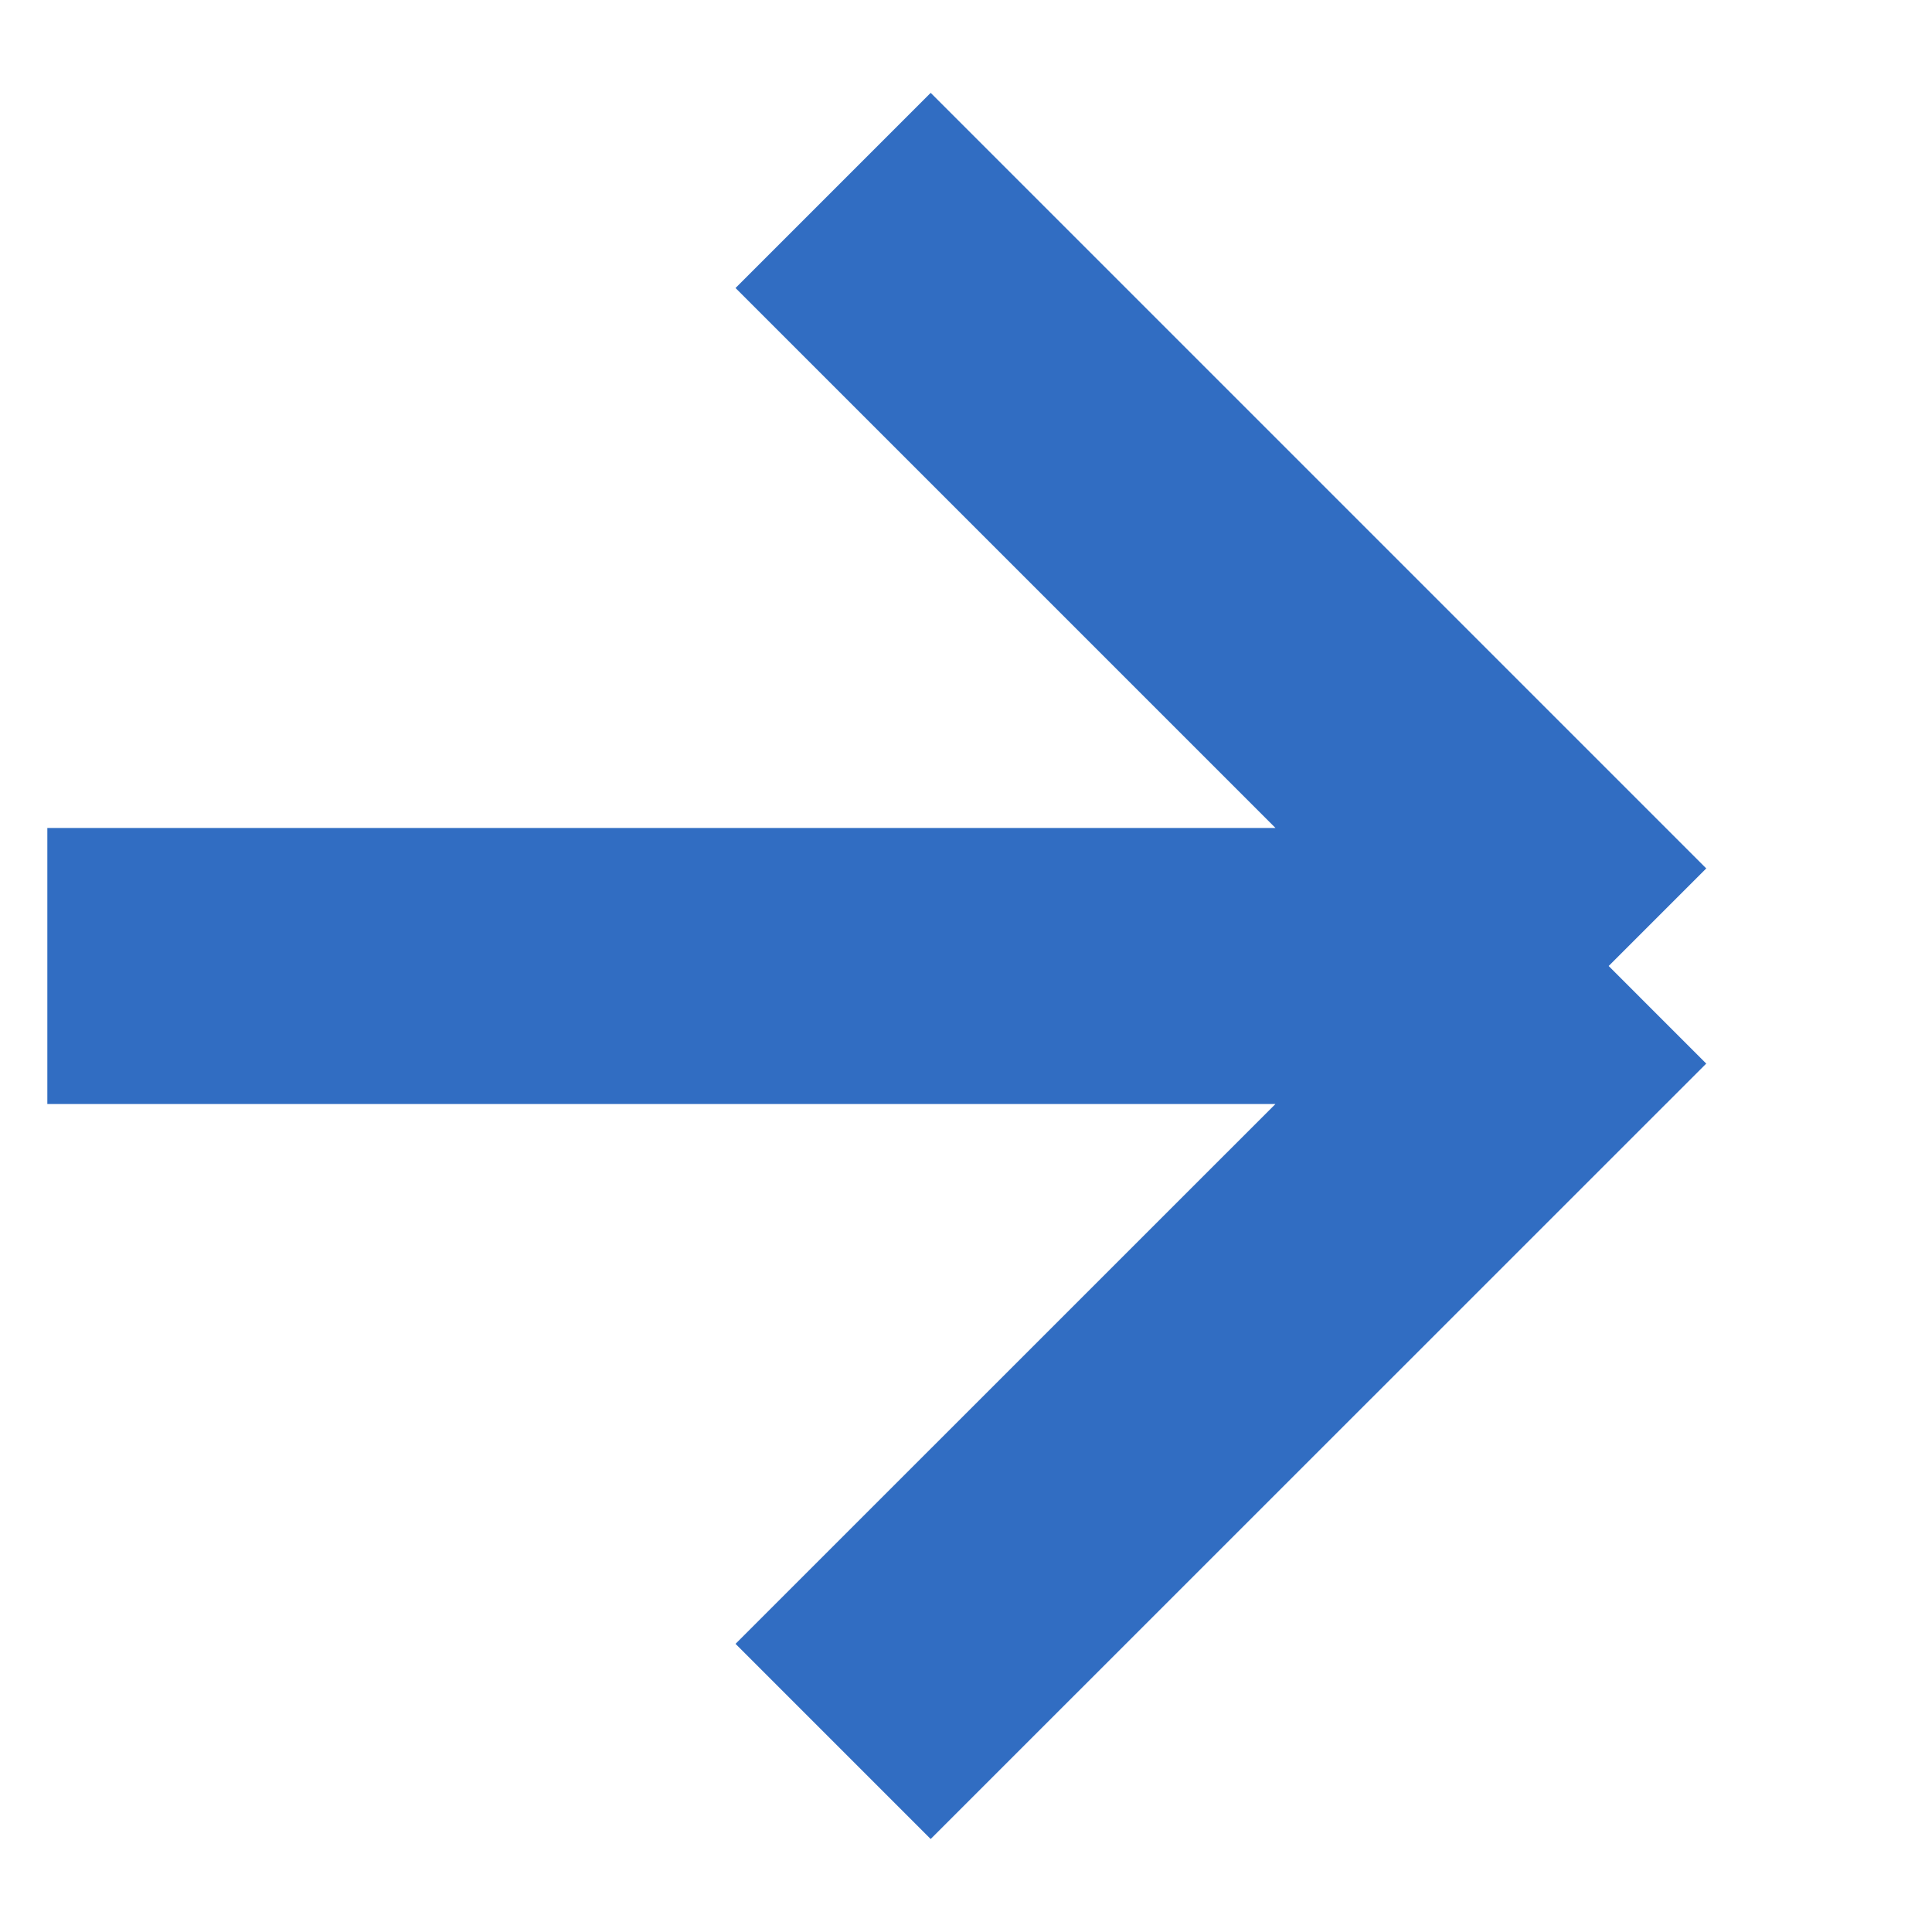
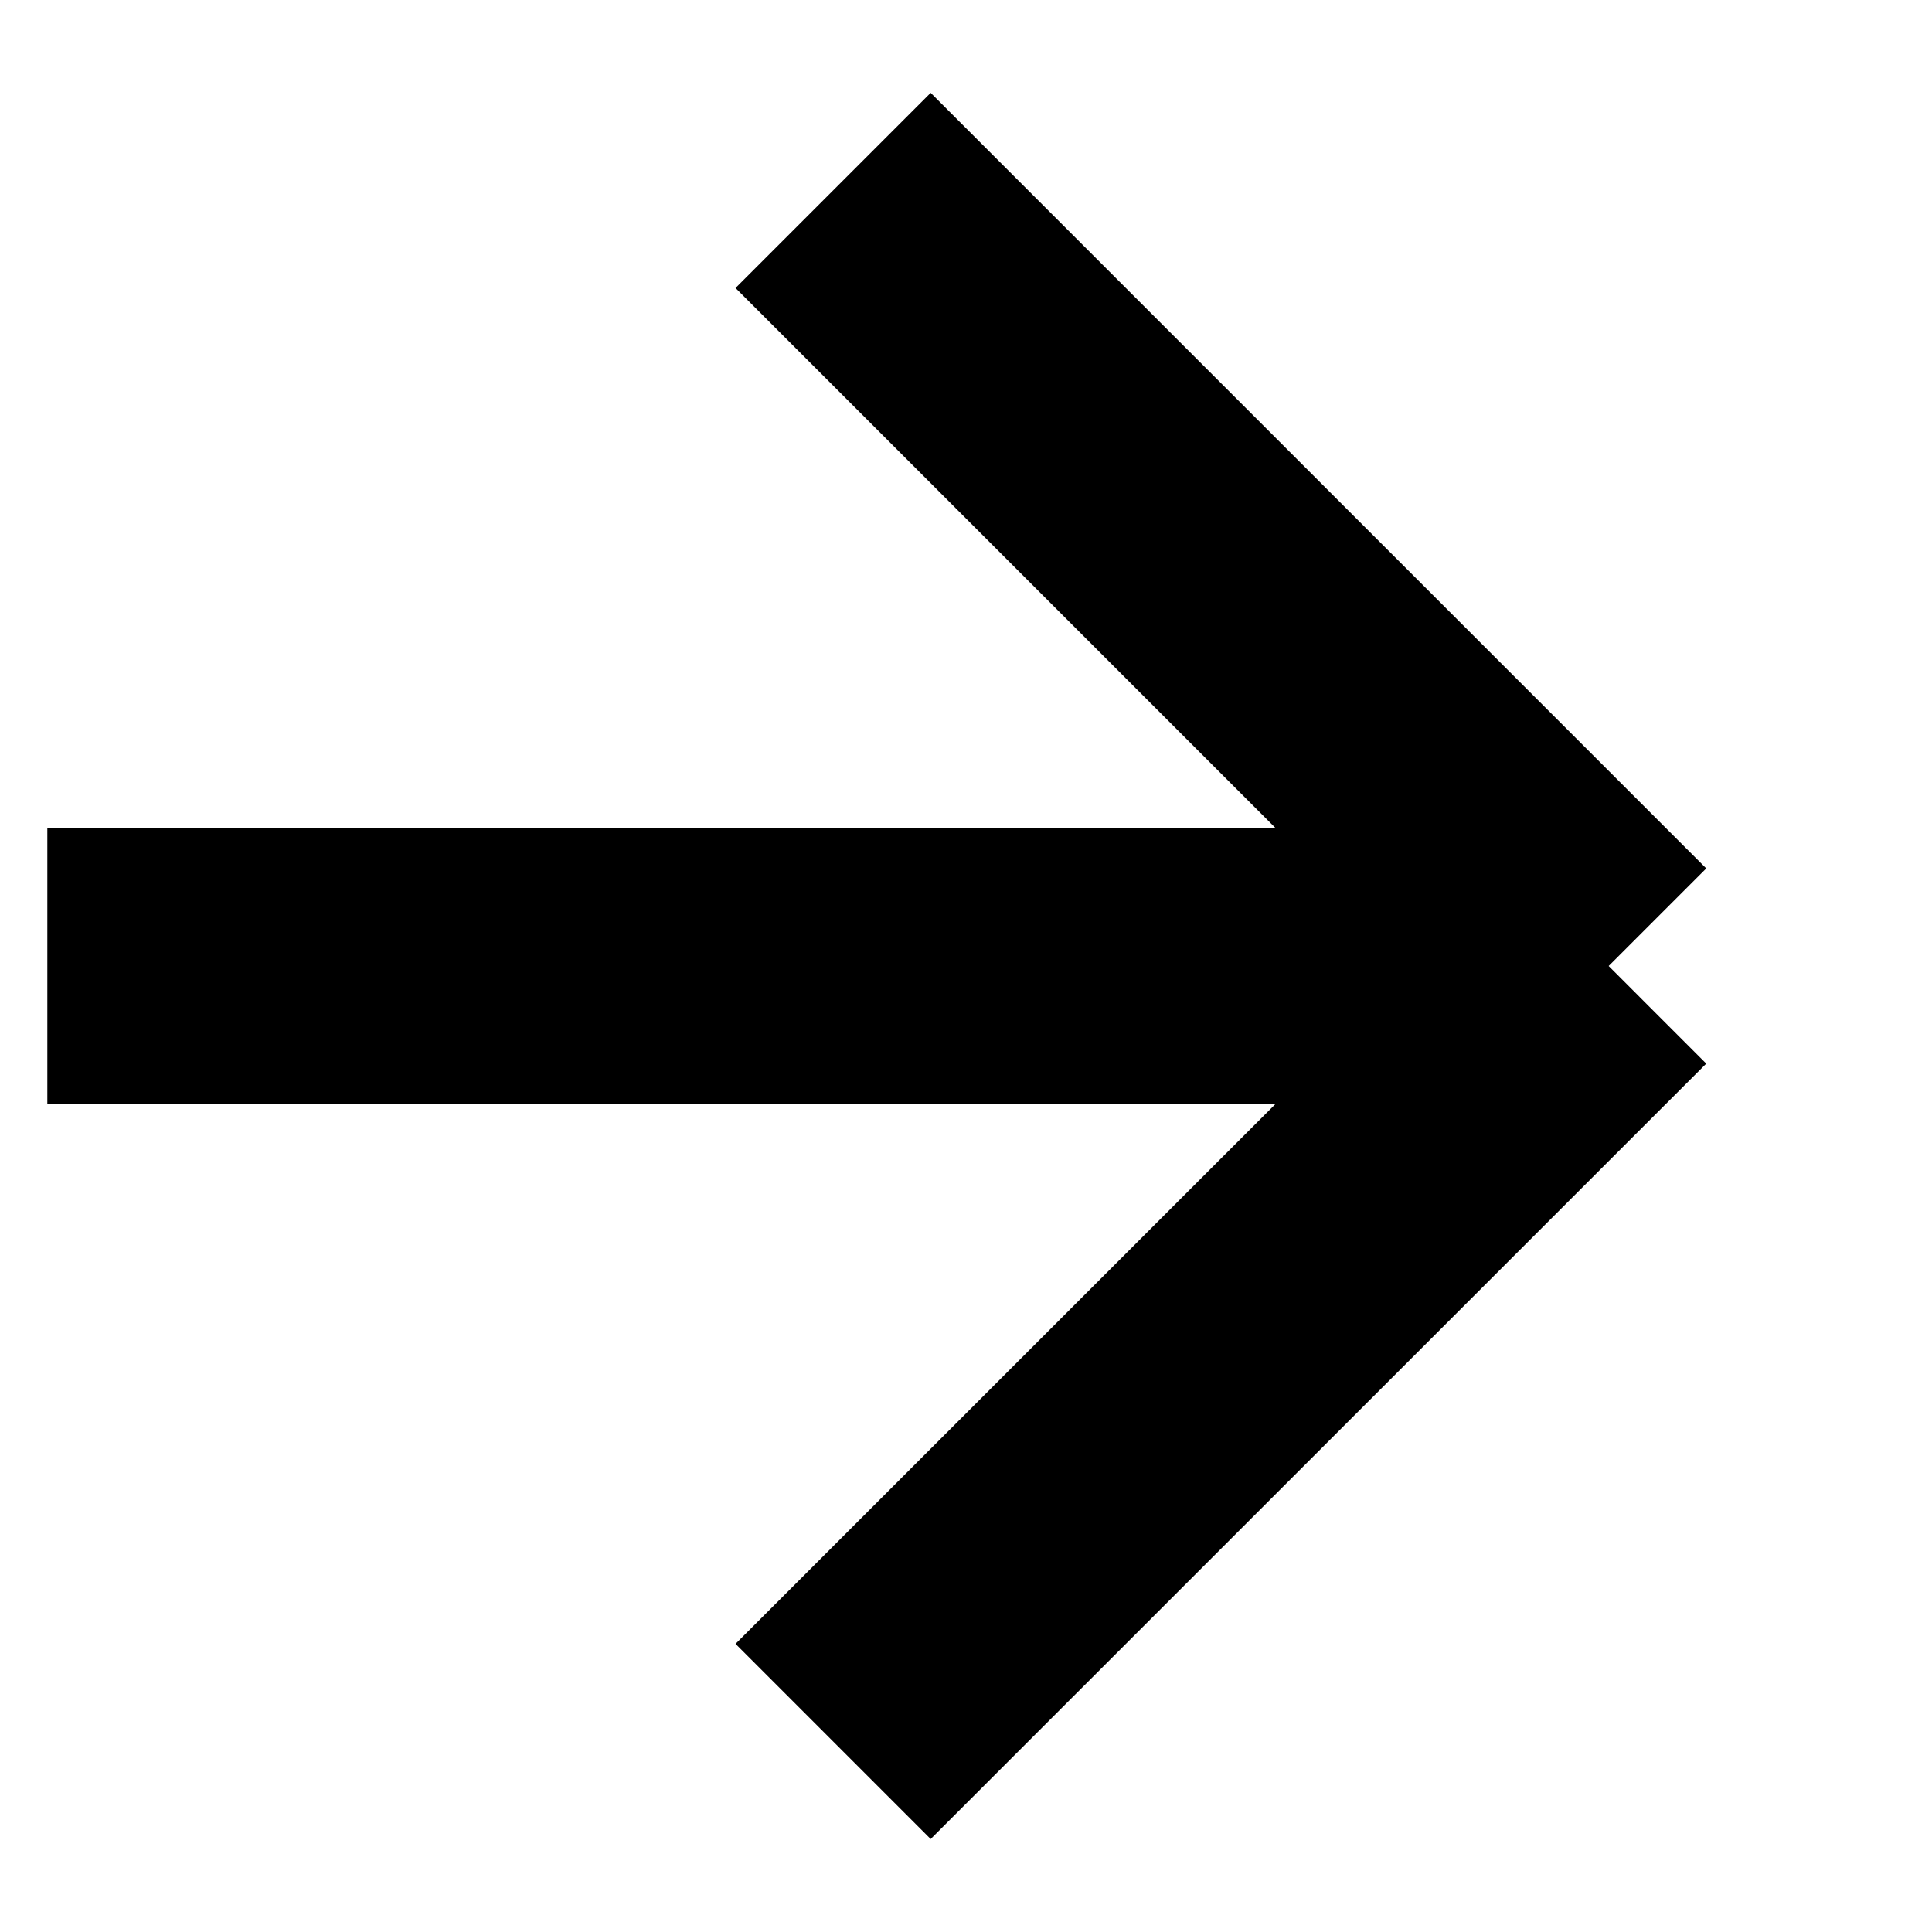
<svg xmlns="http://www.w3.org/2000/svg" width="14" height="14" viewBox="0 0 14 14" fill="none">
-   <path d="M0.343 7H11.657M11.657 7L6.037 1.38M11.657 7L6.037 12.619" stroke="#316DC2" stroke-width="2" />
+   <path d="M0.343 7H11.657M11.657 7L6.037 1.38M11.657 7L6.037 12.619" stroke="currentColor" stroke-width="2" />
</svg>
